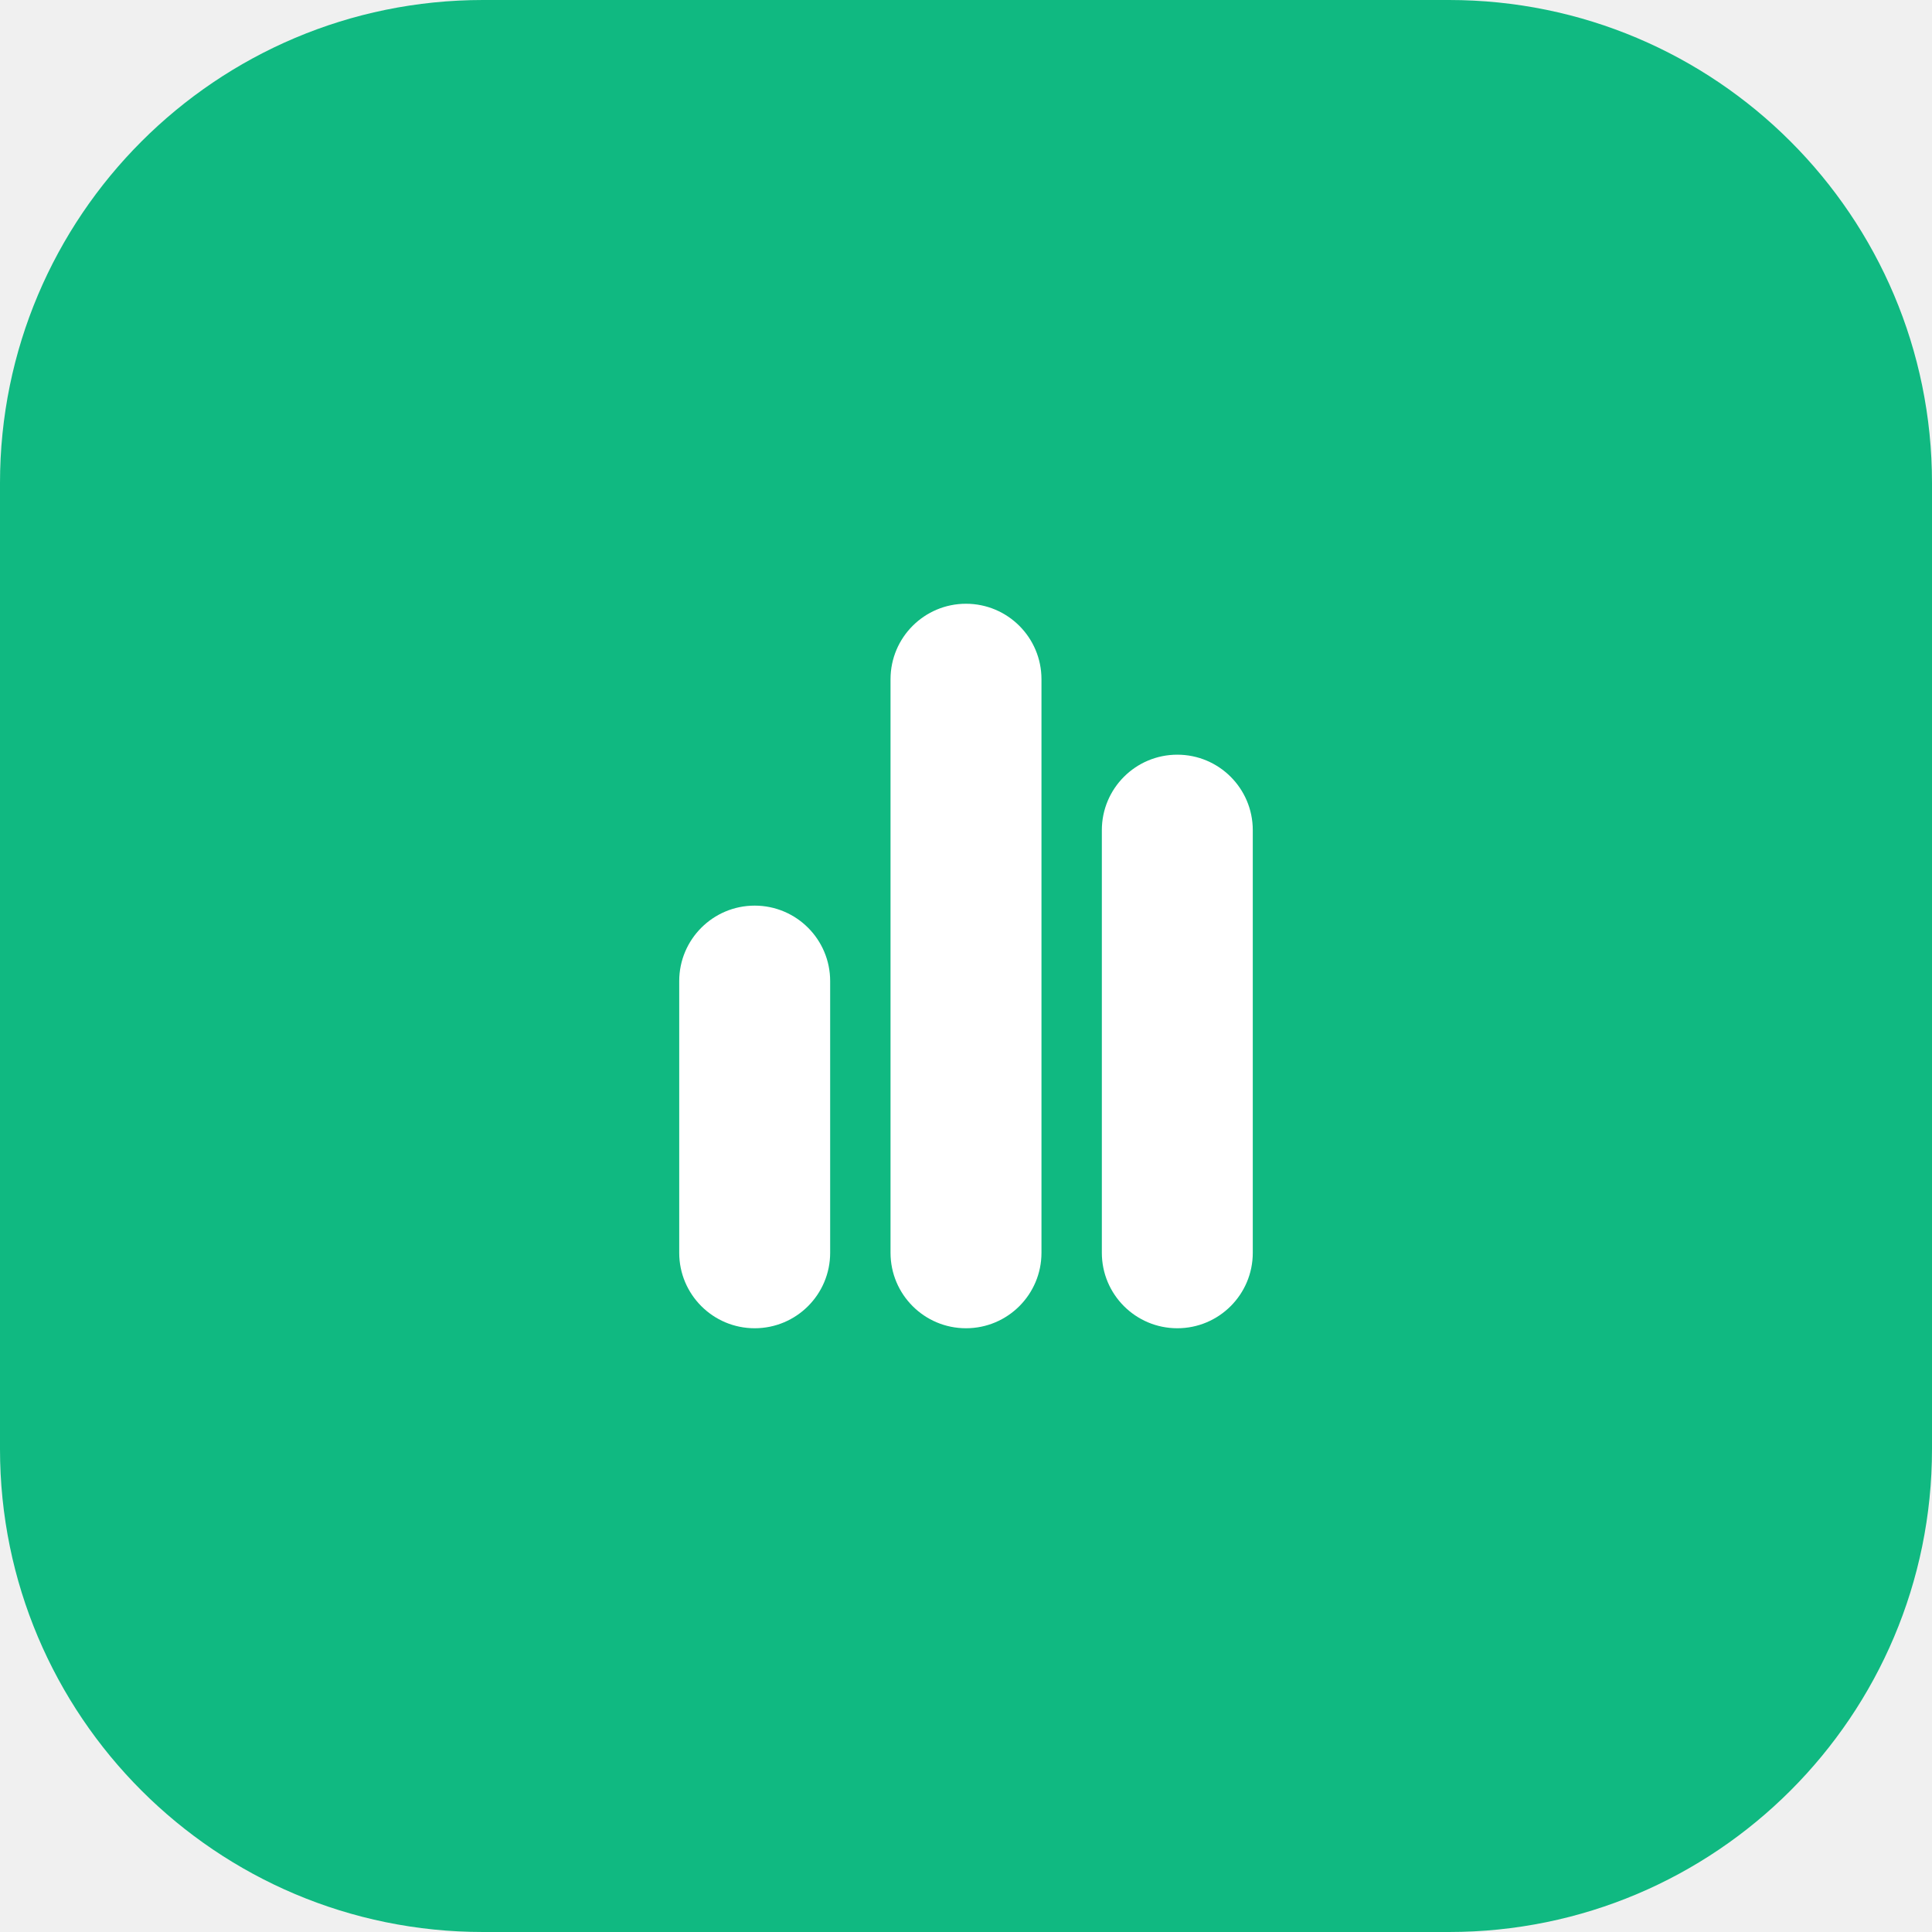
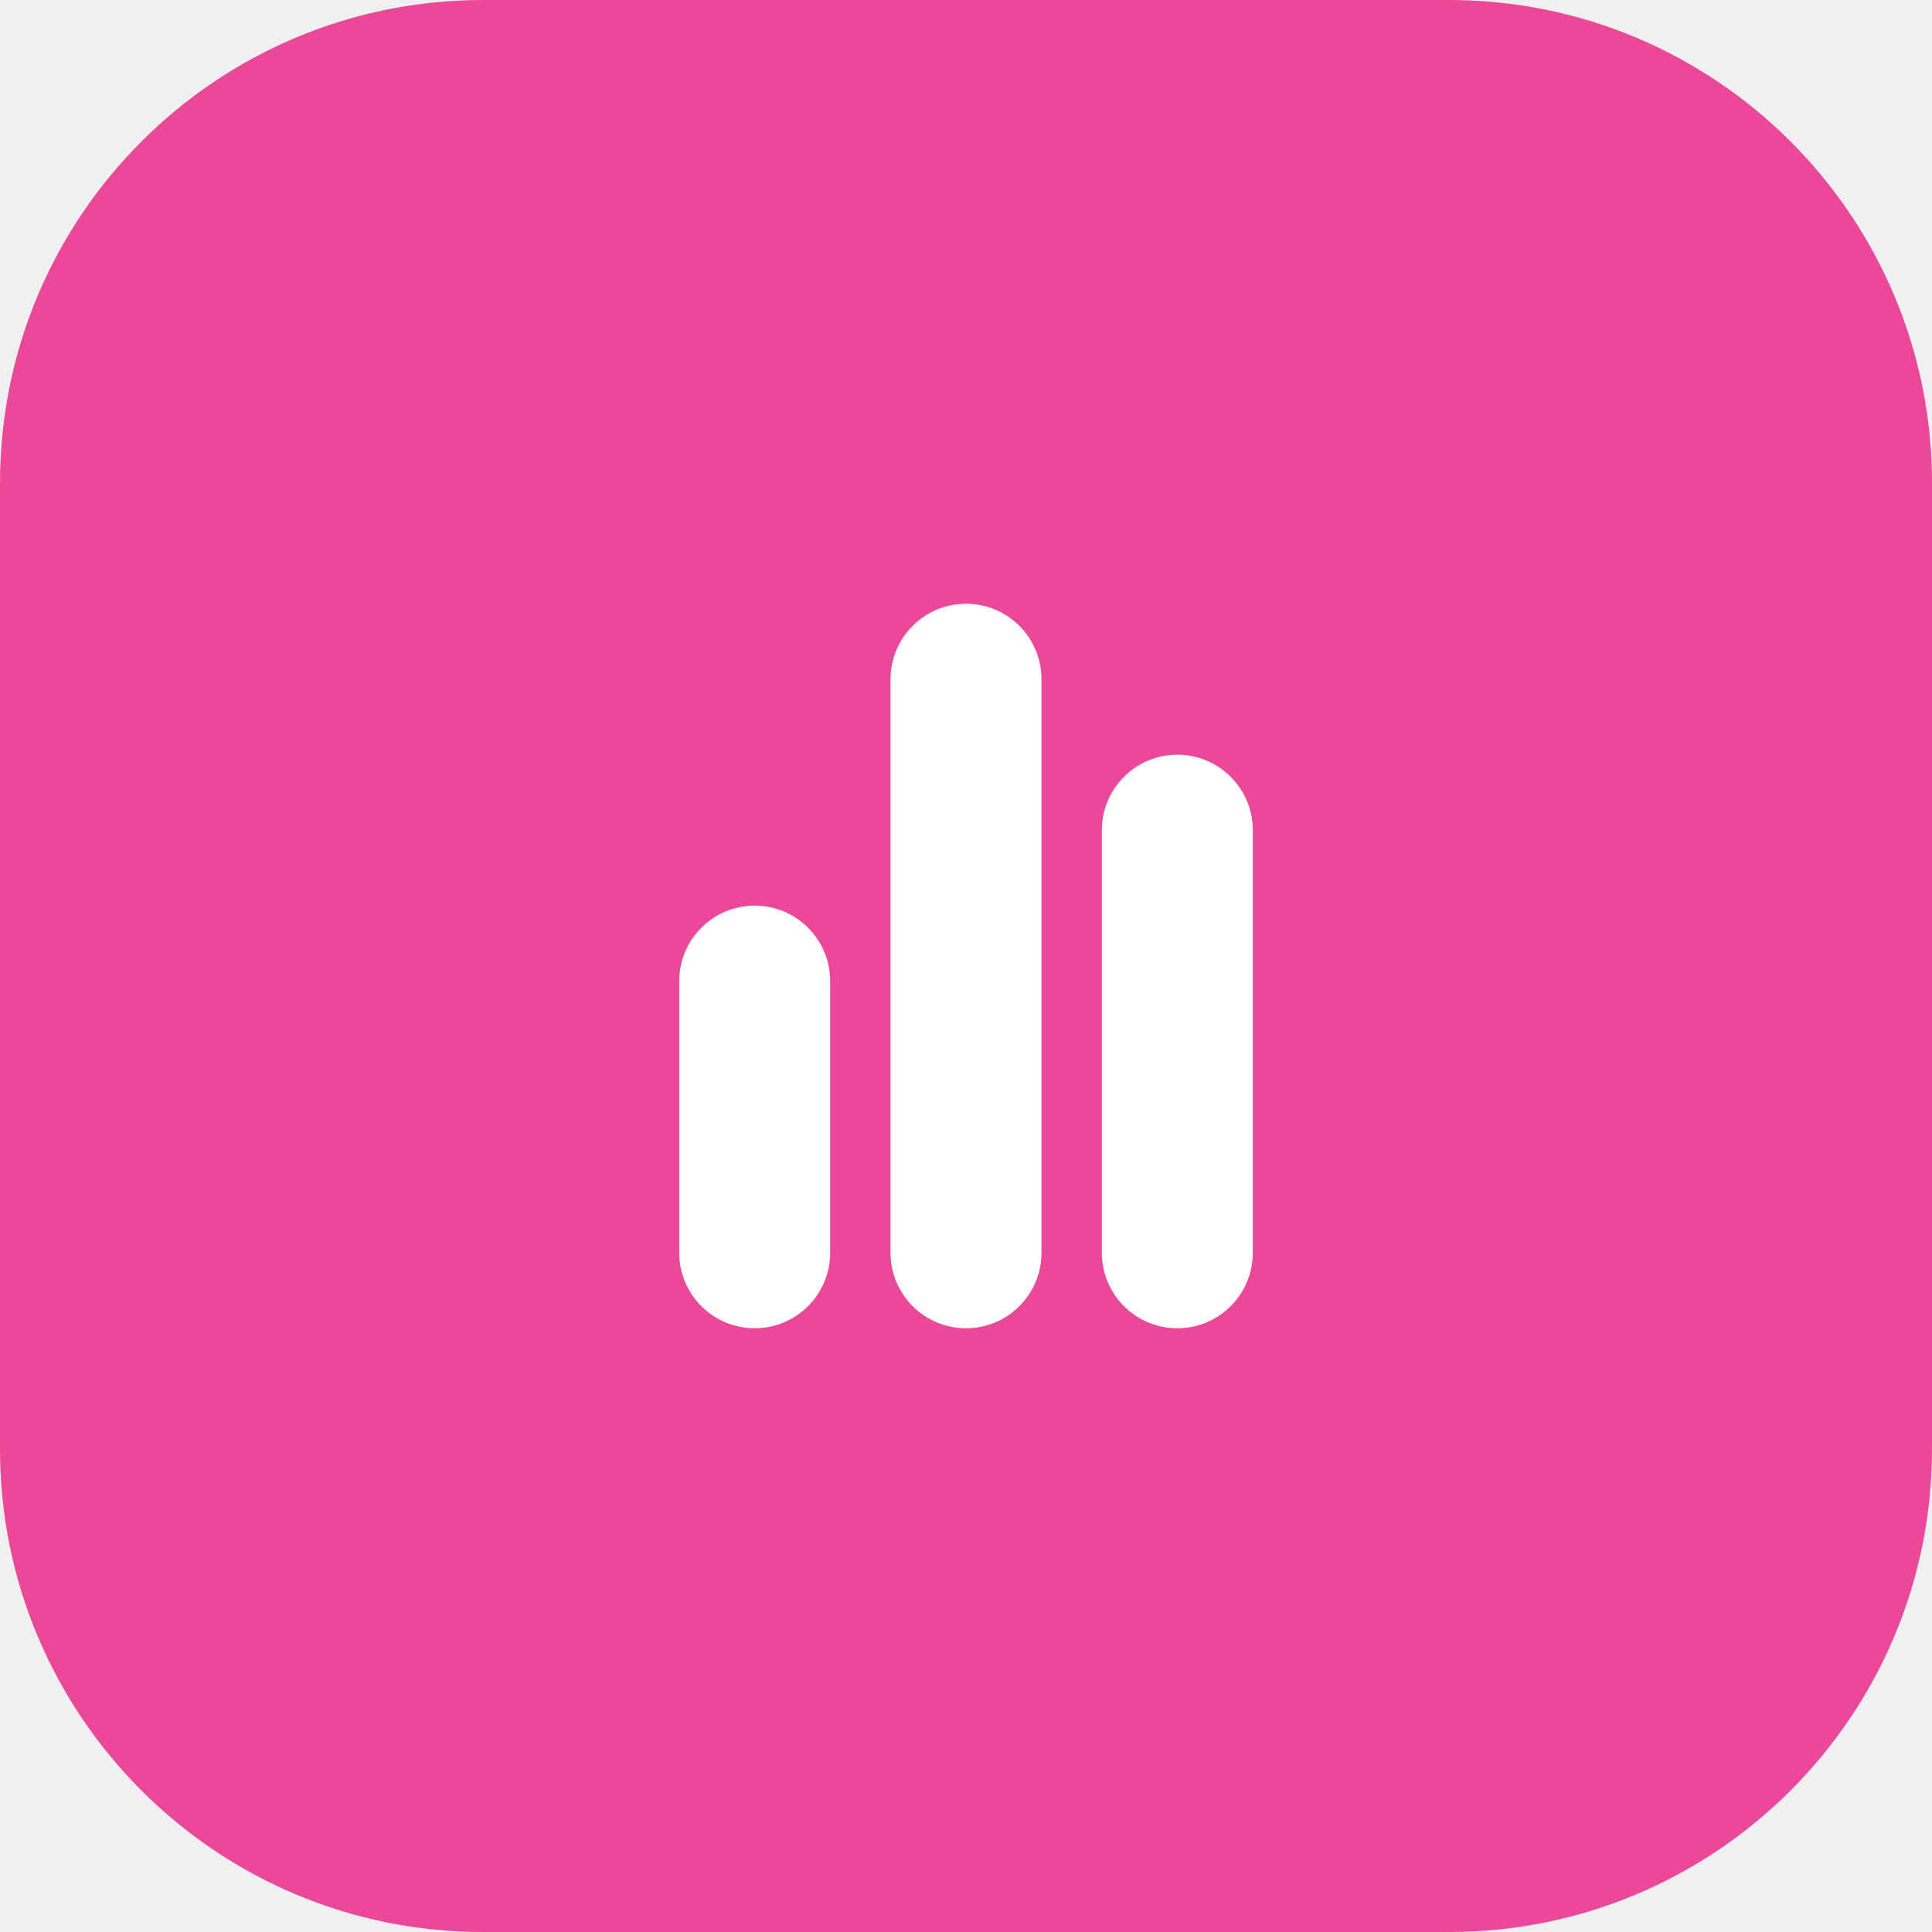
<svg xmlns="http://www.w3.org/2000/svg" width="512" height="512" viewBox="0 0 512 512" fill="none">
-   <rect width="512" height="512" rx="128" fill="#10B981" />
+   <rect width="512" height="512" rx="128" fill="#EC4899" />
  <rect x="180" y="240" width="40" height="112" rx="20" fill="white" />
  <rect x="236" y="160" width="40" height="192" rx="20" fill="white" />
  <rect x="292" y="200" width="40" height="152" rx="20" fill="white" />
</svg>
